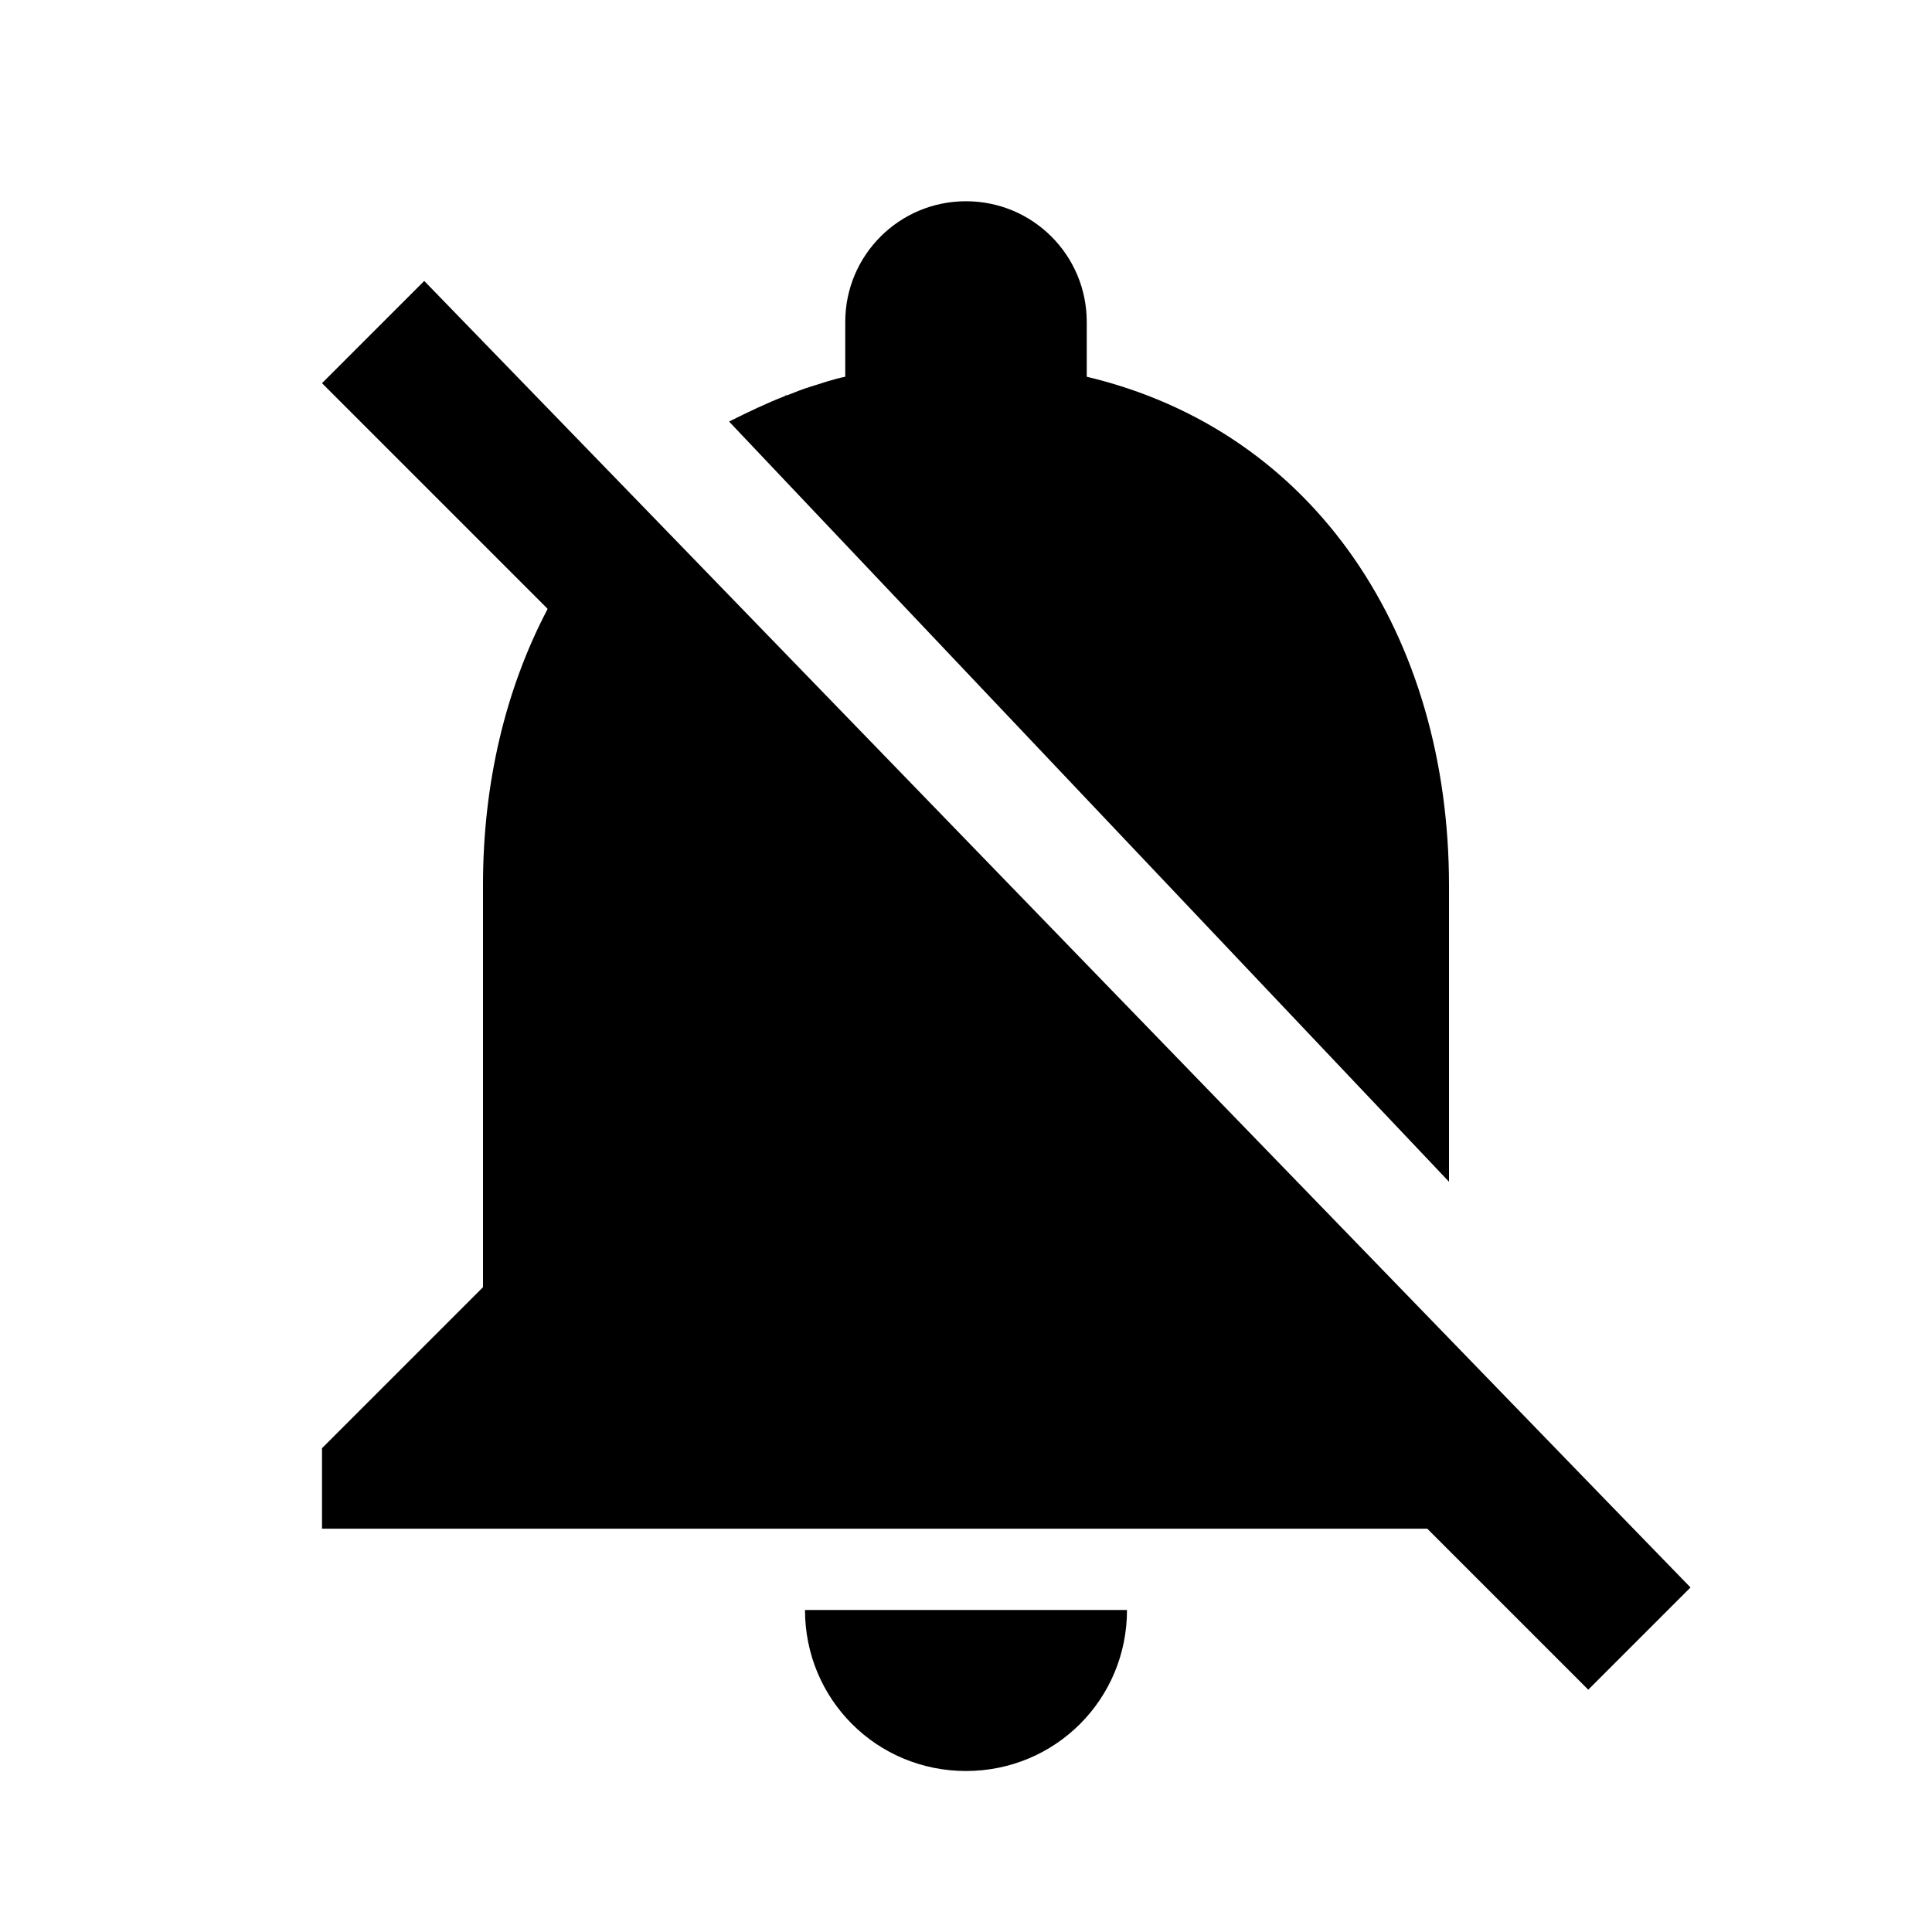
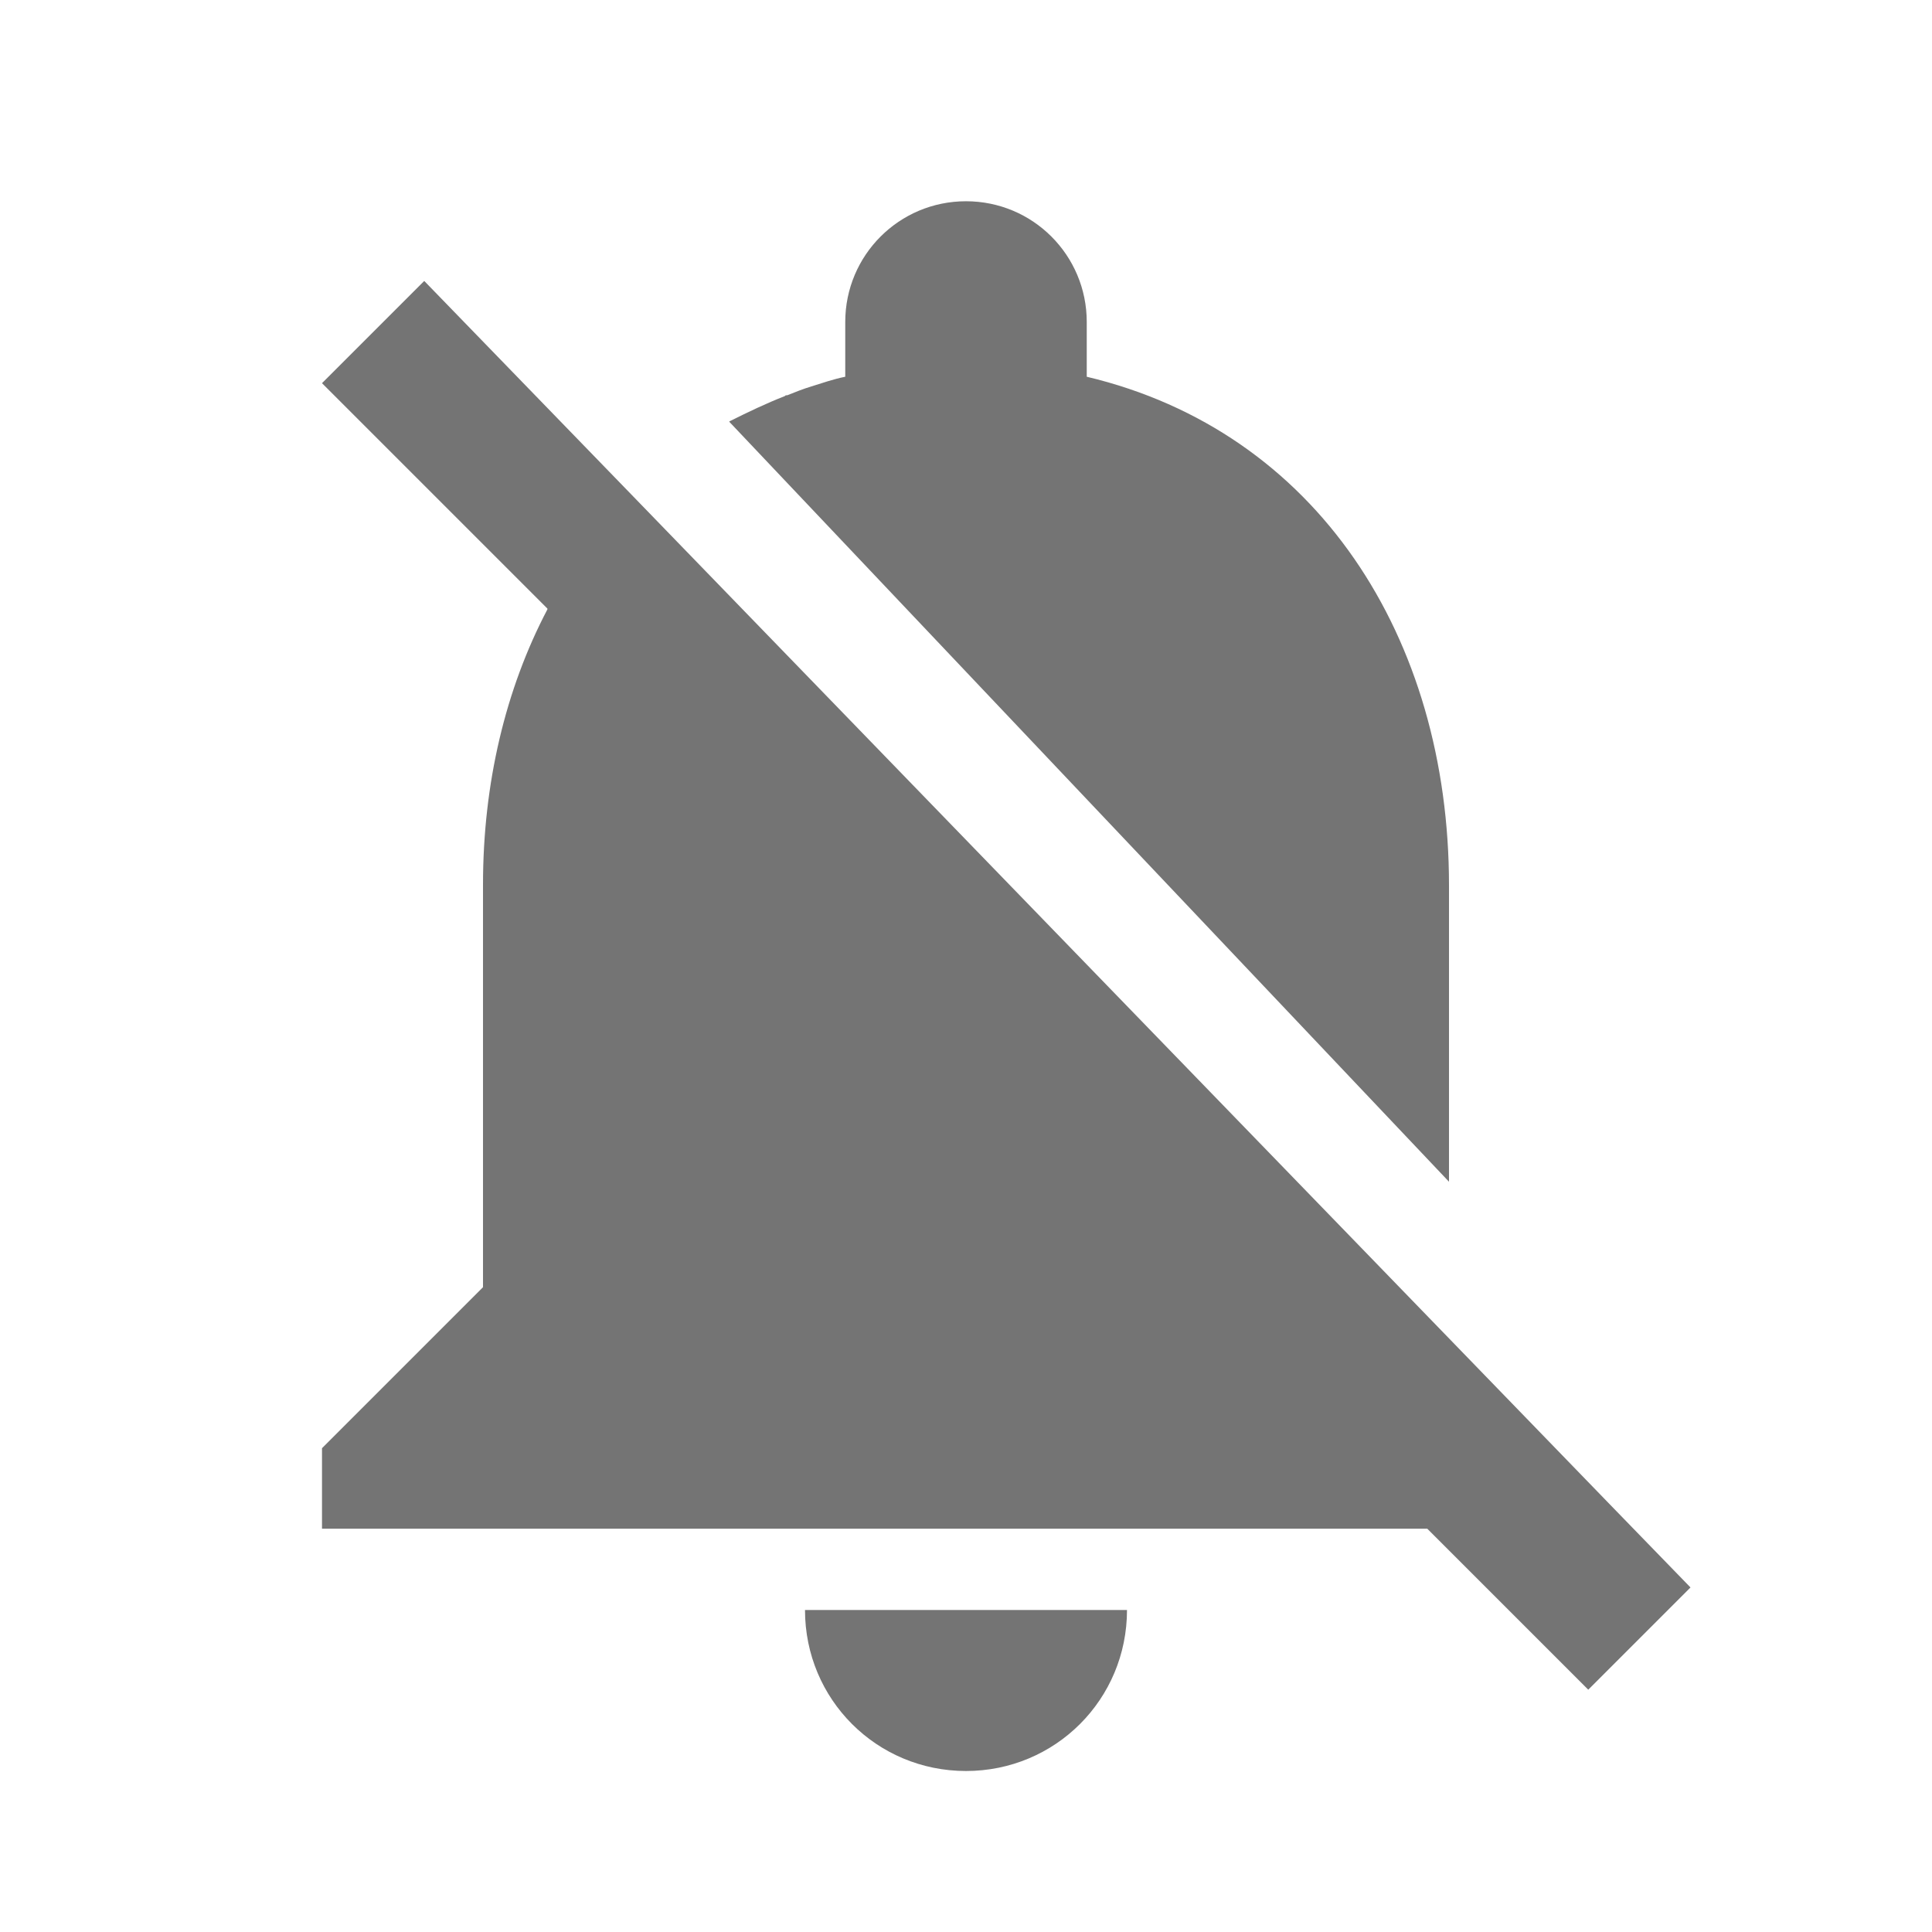
<svg xmlns="http://www.w3.org/2000/svg" width="24" height="24" viewBox="0 0 24 24">
  <path d="M0 0h24v24H0z" fill="none" />
-   <path d="M20 18.69L7.84 6.14 5.27 3.49 4 4.76l2.8 2.8v.01c-.52.99-.8 2.16-.8 3.42v5l-2 2v1h13.73l2 2L21 19.72l-1-1.03zM12 22c1.11 0 2-.89 2-2h-4c0 1.11.89 2 2 2zm6-7.32V11c0-3.08-1.64-5.64-4.5-6.32V4c0-.83-.67-1.5-1.5-1.5s-1.5.67-1.5 1.5v.68c-.15.03-.29.08-.42.12-.1.03-.2.07-.3.11h-.01c-.01 0-.01 0-.02.01-.23.09-.46.2-.68.31 0 0-.01 0-.01.01L18 14.68z" />
+   <path fill="#747474" d="M20 18.69L7.84 6.14 5.27 3.49 4 4.76l2.8 2.8v.01c-.52.99-.8 2.16-.8 3.42v5l-2 2v1h13.73l2 2L21 19.72l-1-1.03zM12 22c1.11 0 2-.89 2-2h-4c0 1.11.89 2 2 2zm6-7.32V11c0-3.08-1.64-5.64-4.5-6.32V4c0-.83-.67-1.5-1.5-1.5s-1.5.67-1.5 1.5v.68c-.15.03-.29.08-.42.12-.1.03-.2.07-.3.11h-.01c-.01 0-.01 0-.02.01-.23.09-.46.2-.68.31 0 0-.01 0-.01.01L18 14.68z" />
</svg>
